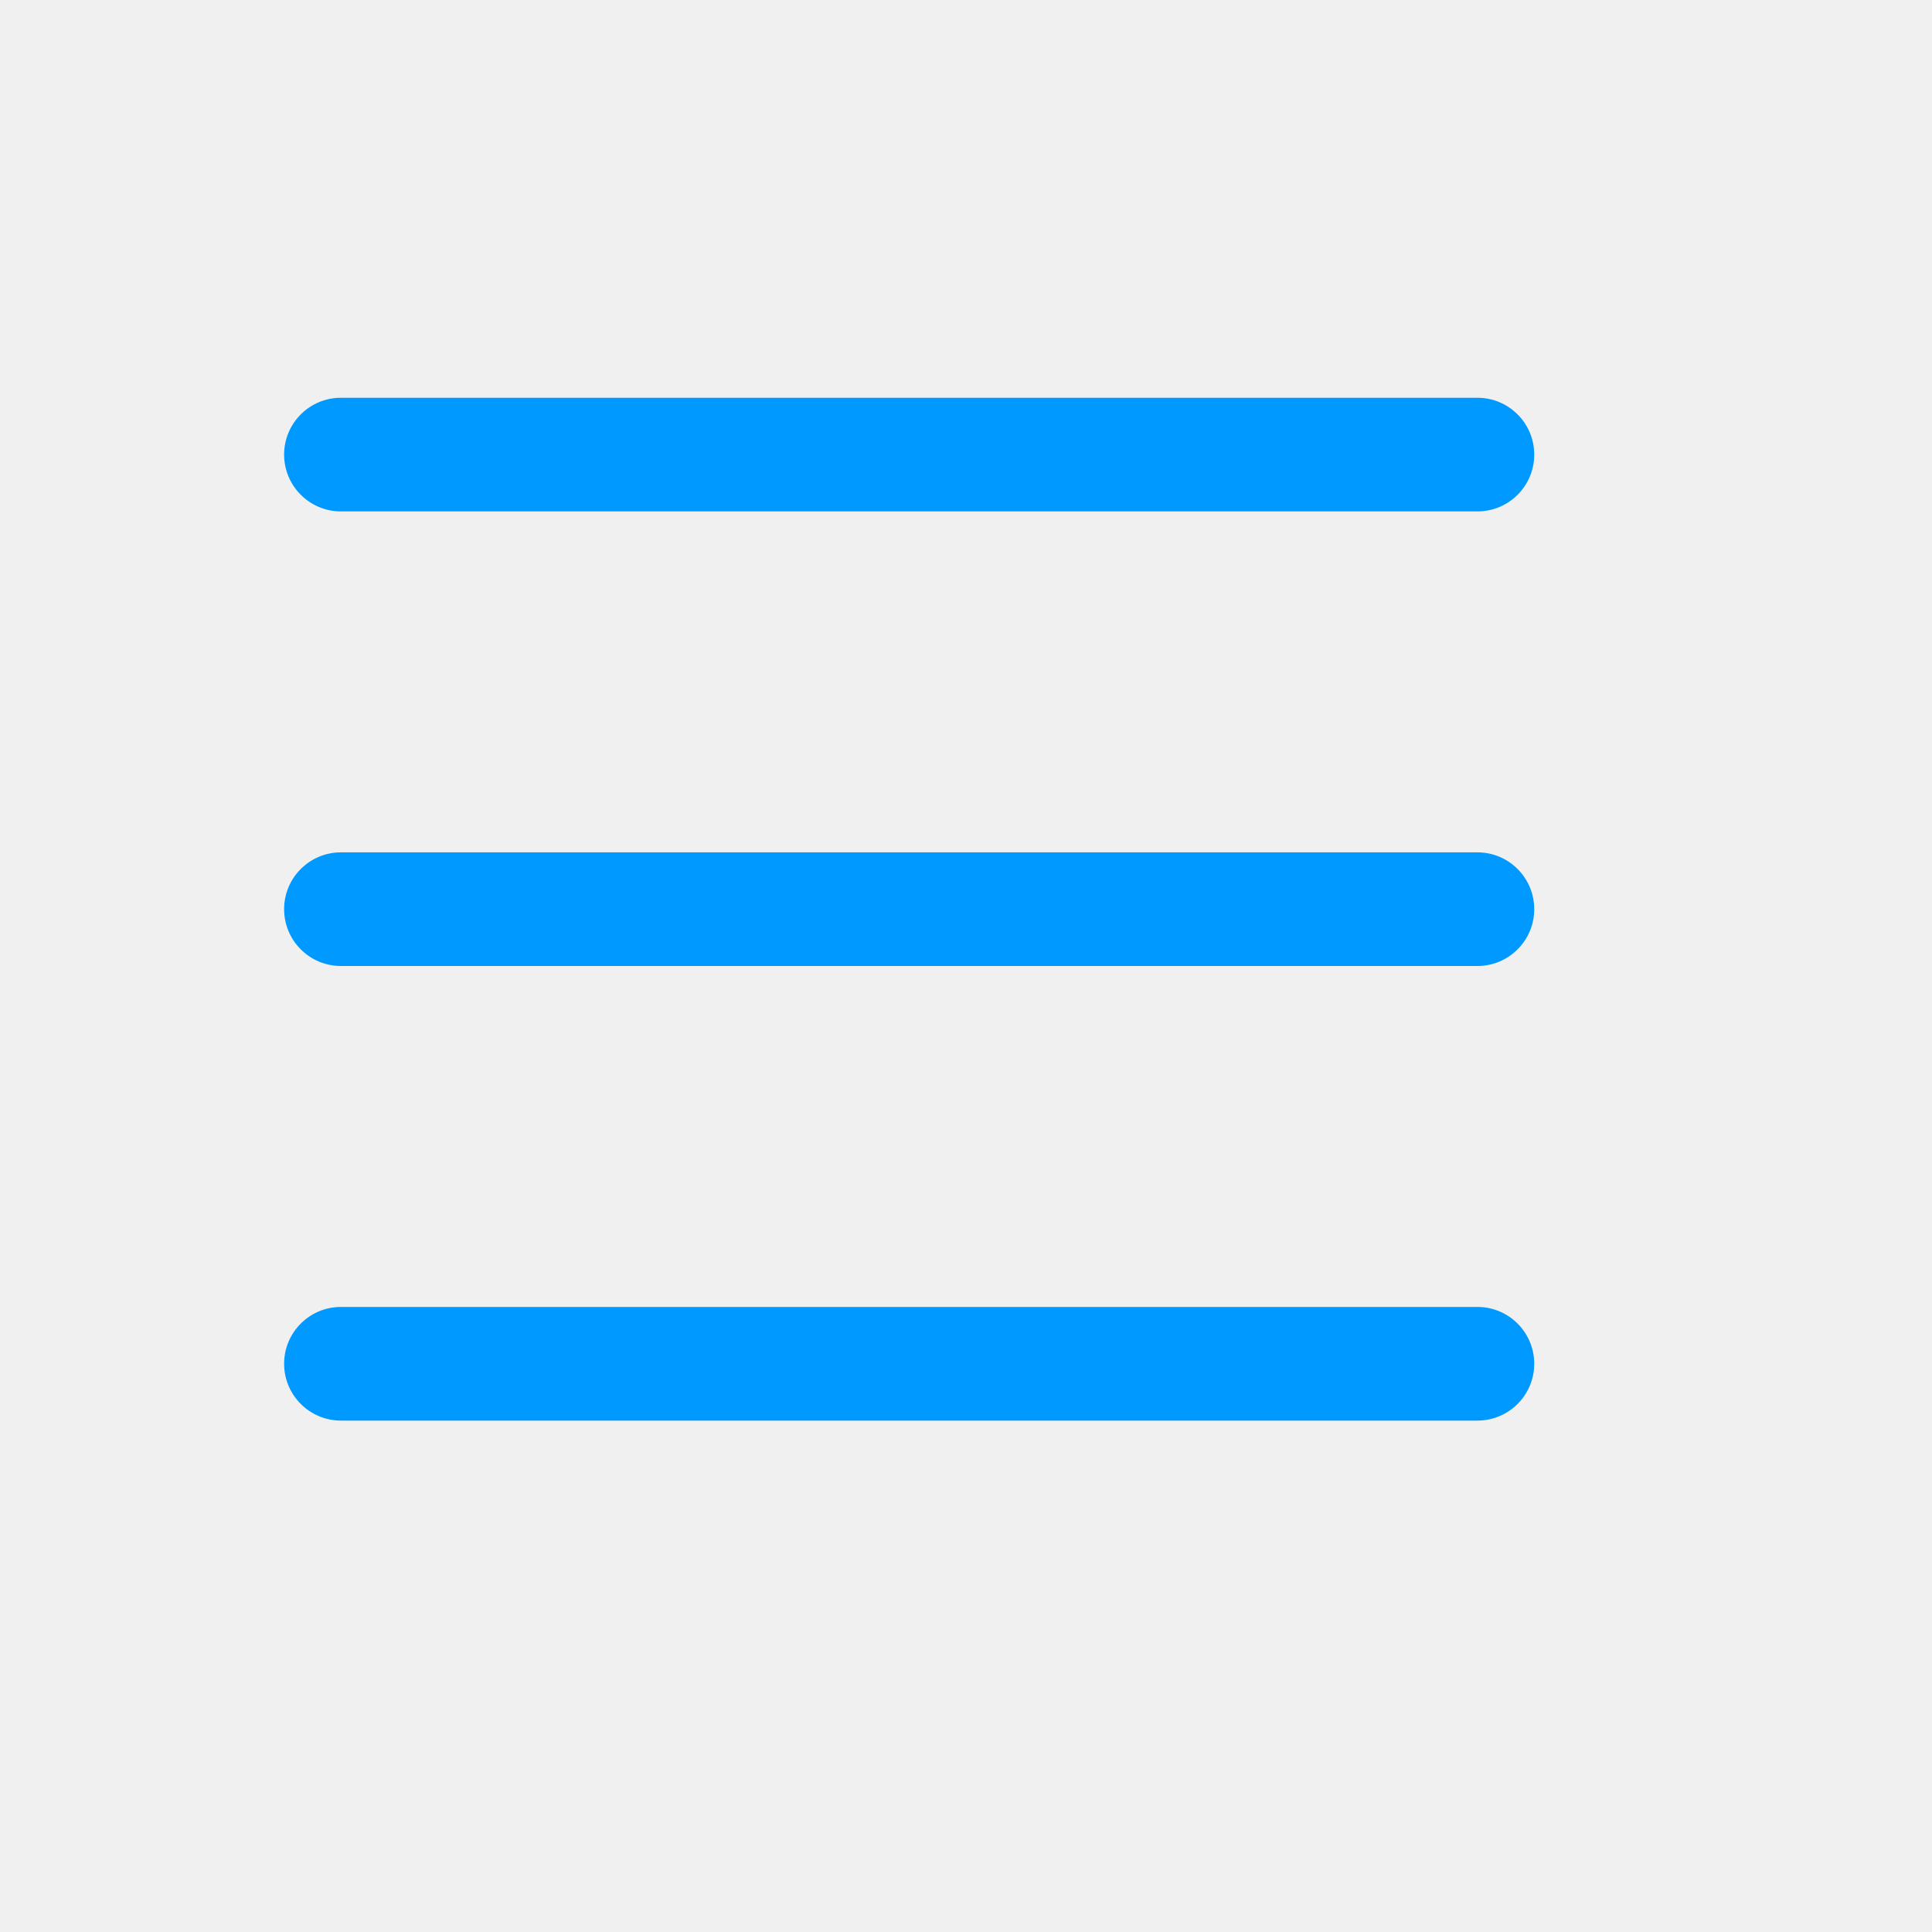
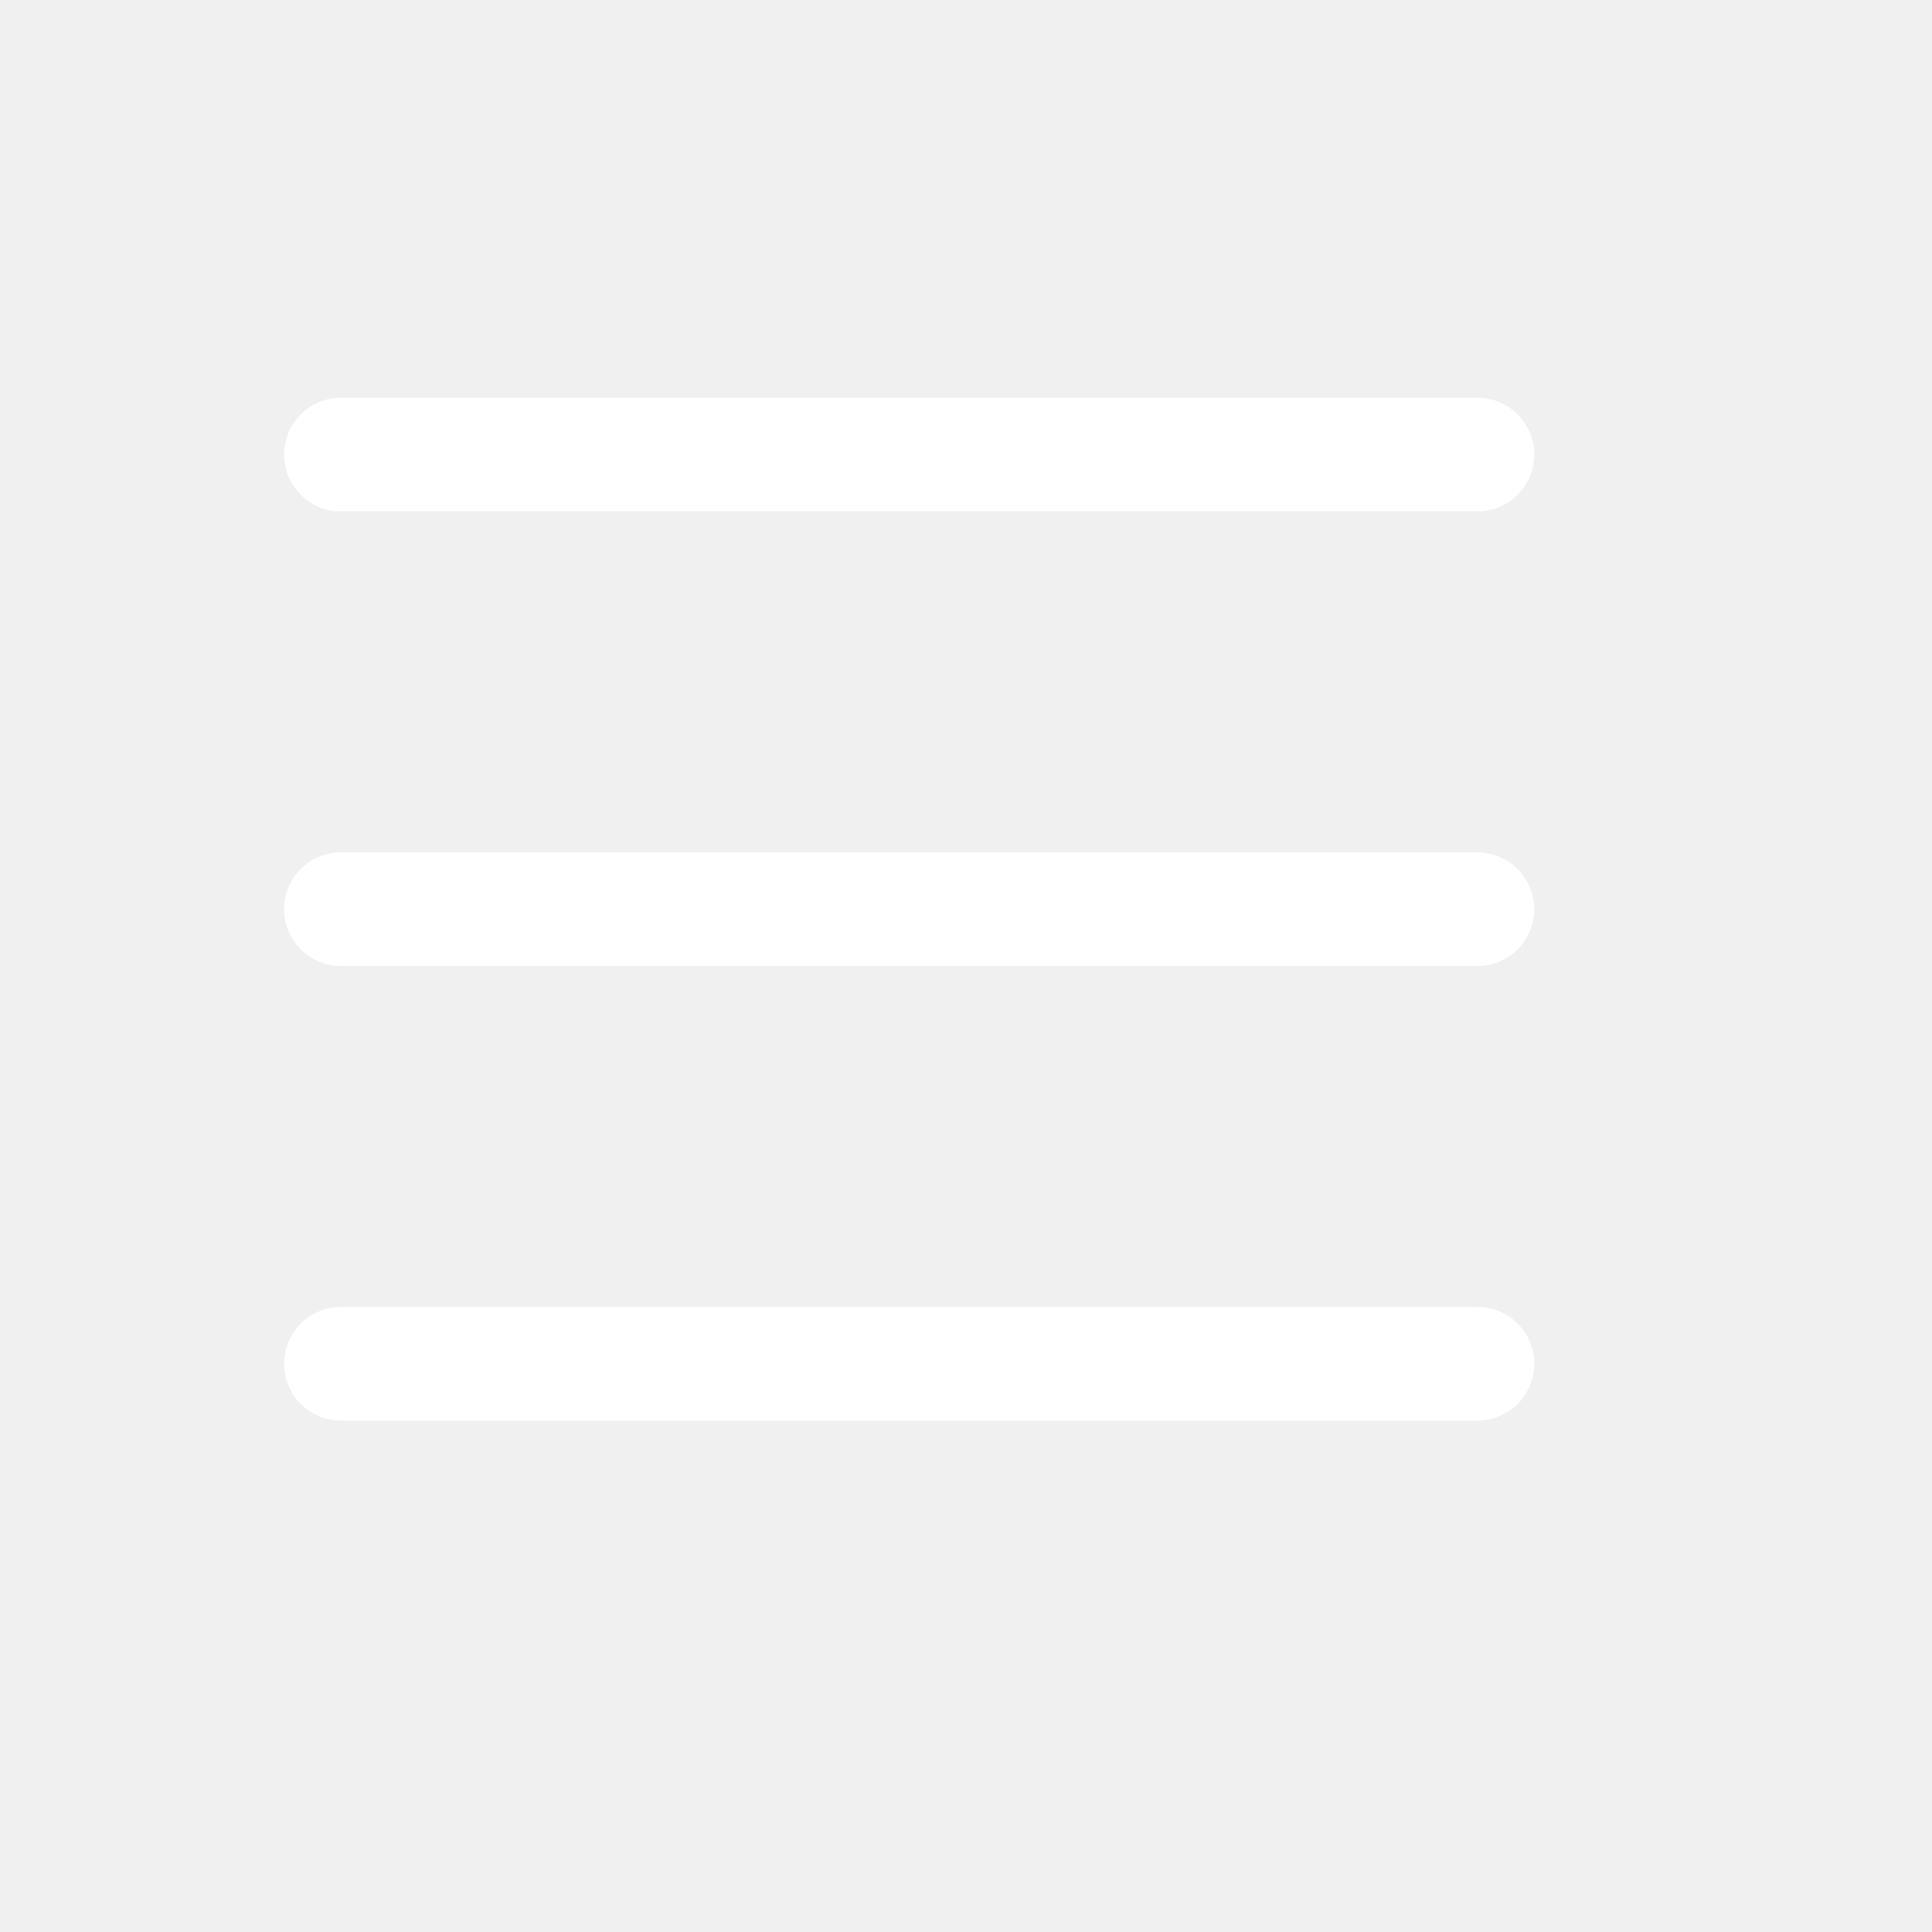
- <svg xmlns="http://www.w3.org/2000/svg" width="17" height="17" fill="#0099ff" class="bi bi-list" viewBox="0 0 17 17">
+ <svg xmlns="http://www.w3.org/2000/svg" width="17" height="17" fill="white" class="bi bi-list" viewBox="0 0 17 17">
  <path fill-rule="evenodd" d="M2.5 12a.5.5 0 0 1 .5-.5h10a.5.5 0 0 1 0 1H3a.5.5 0 0 1-.5-.5zm0-4a.5.5 0 0 1 .5-.5h10a.5.5 0 0 1 0 1H3a.5.5 0 0 1-.5-.5zm0-4a.5.5 0 0 1 .5-.5h10a.5.5 0 0 1 0 1H3a.5.5 0 0 1-.5-.5z" />
</svg>
